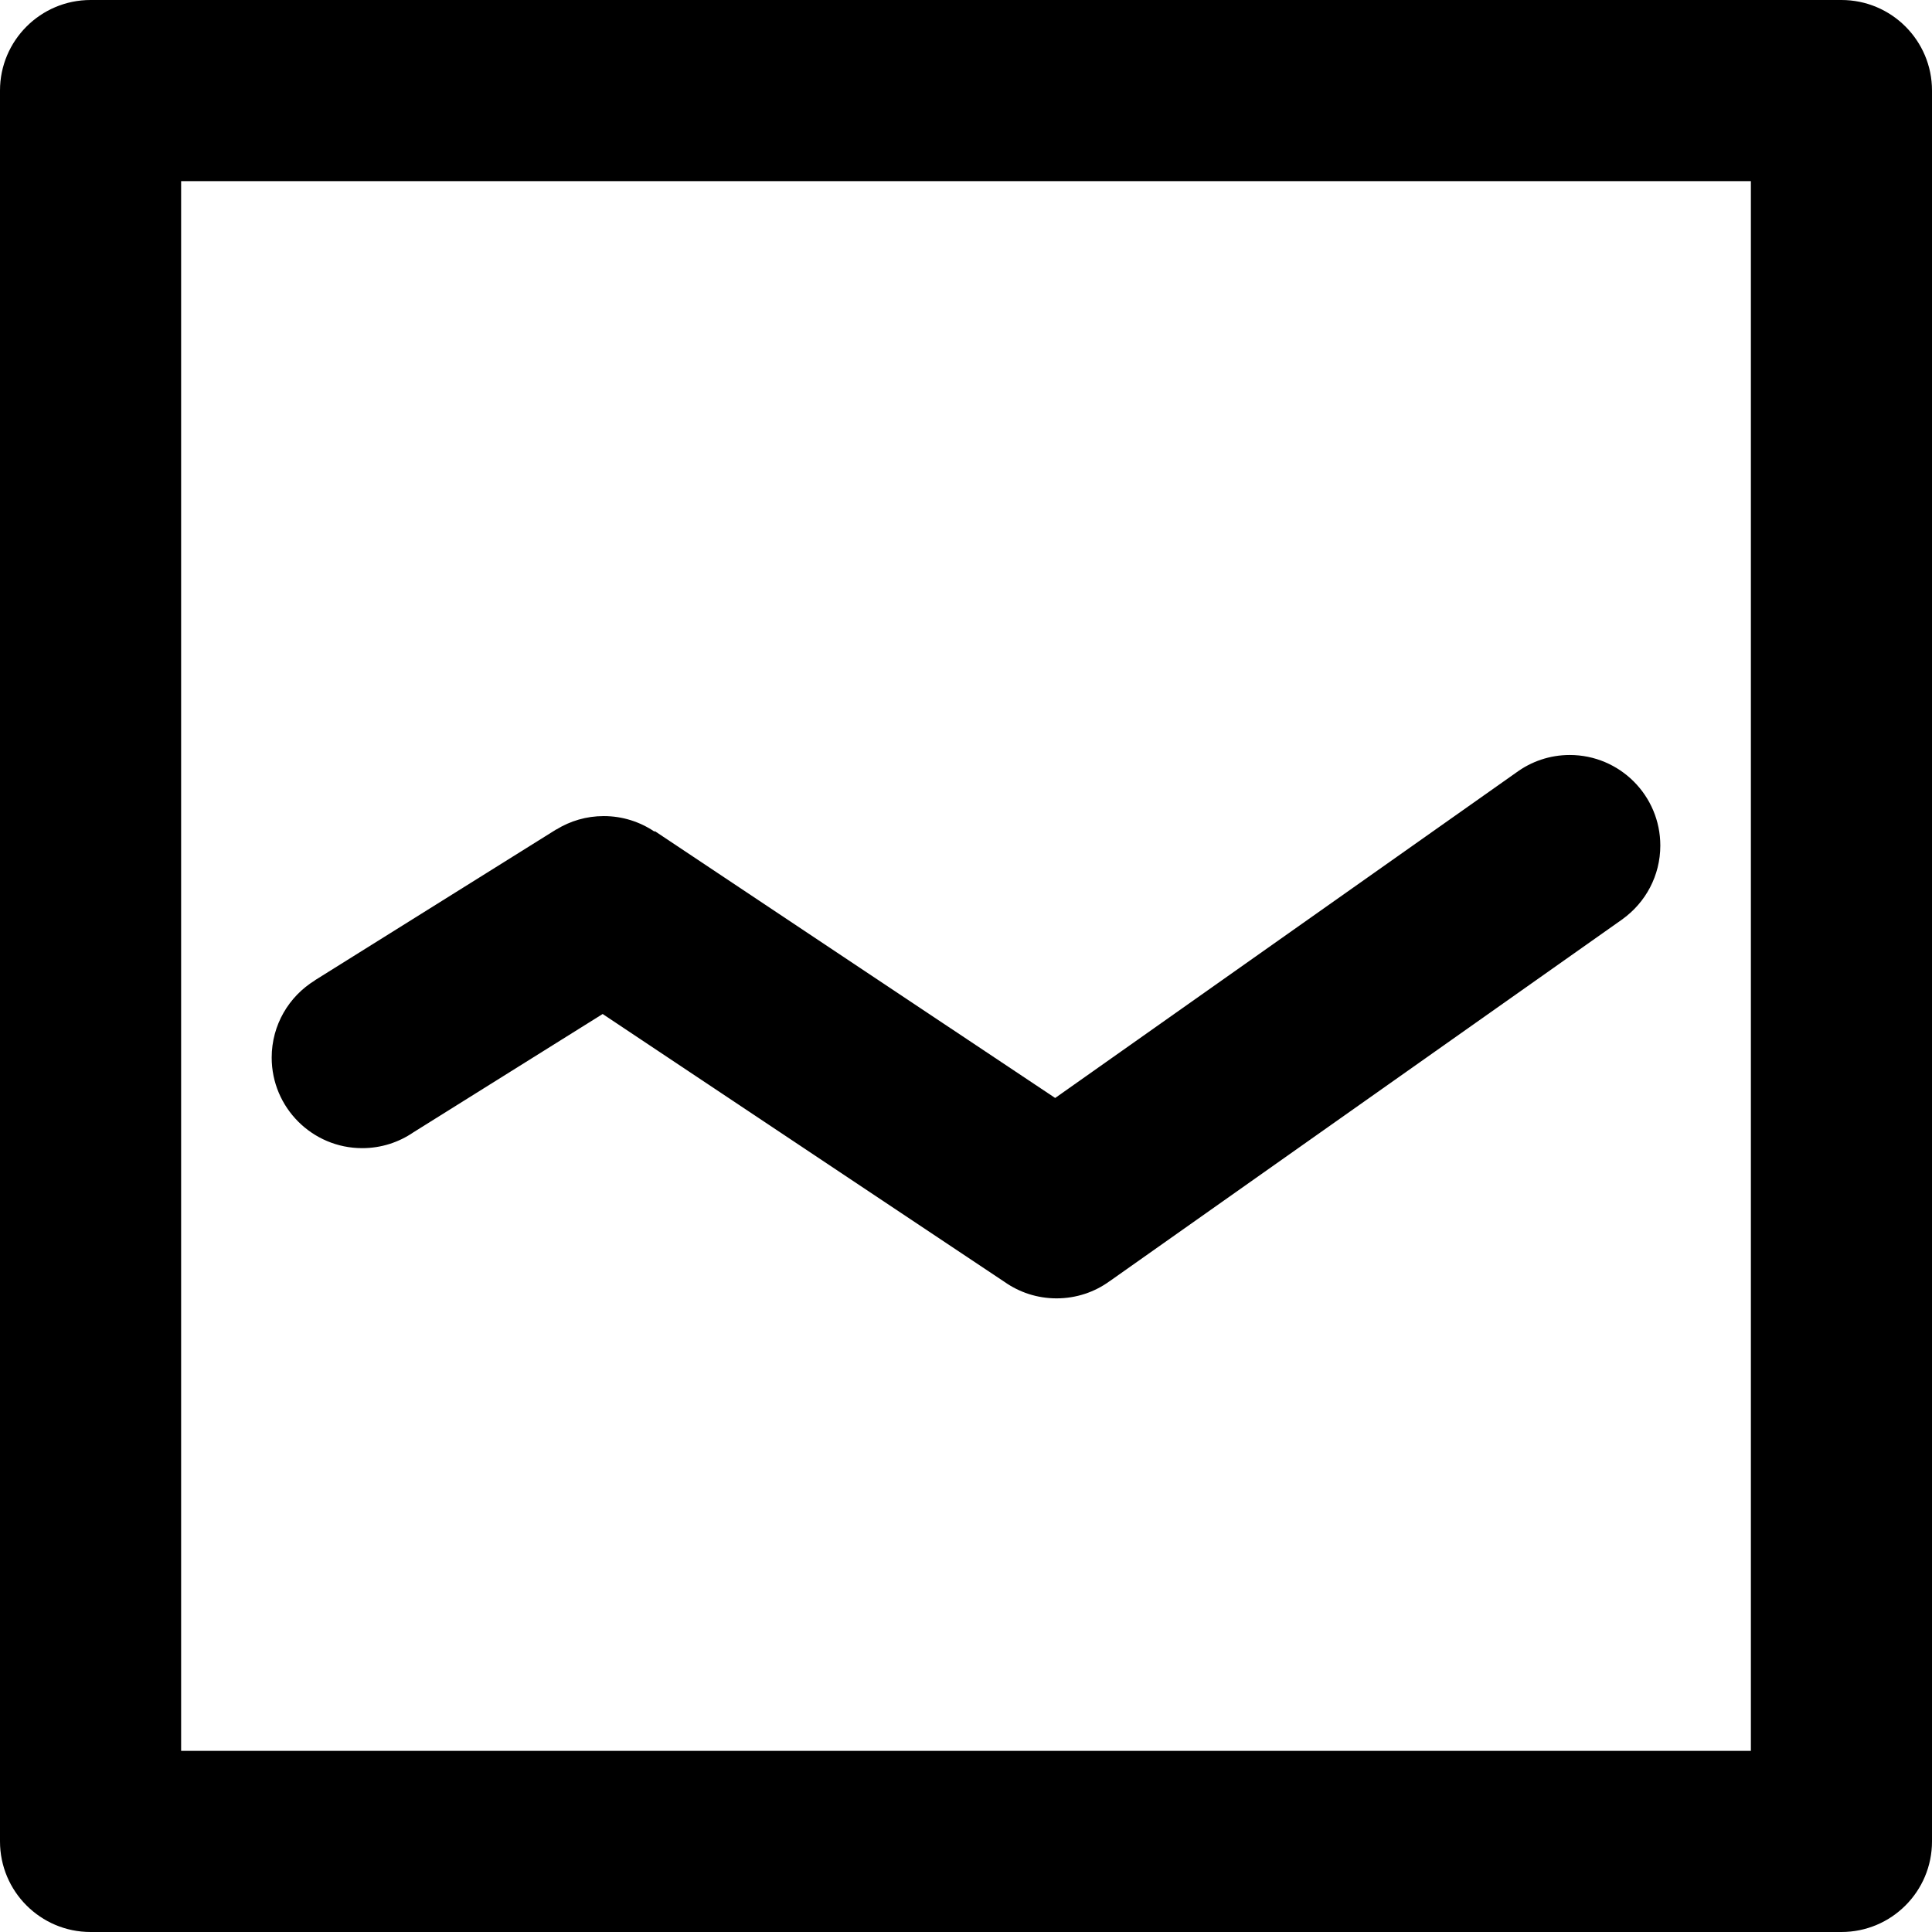
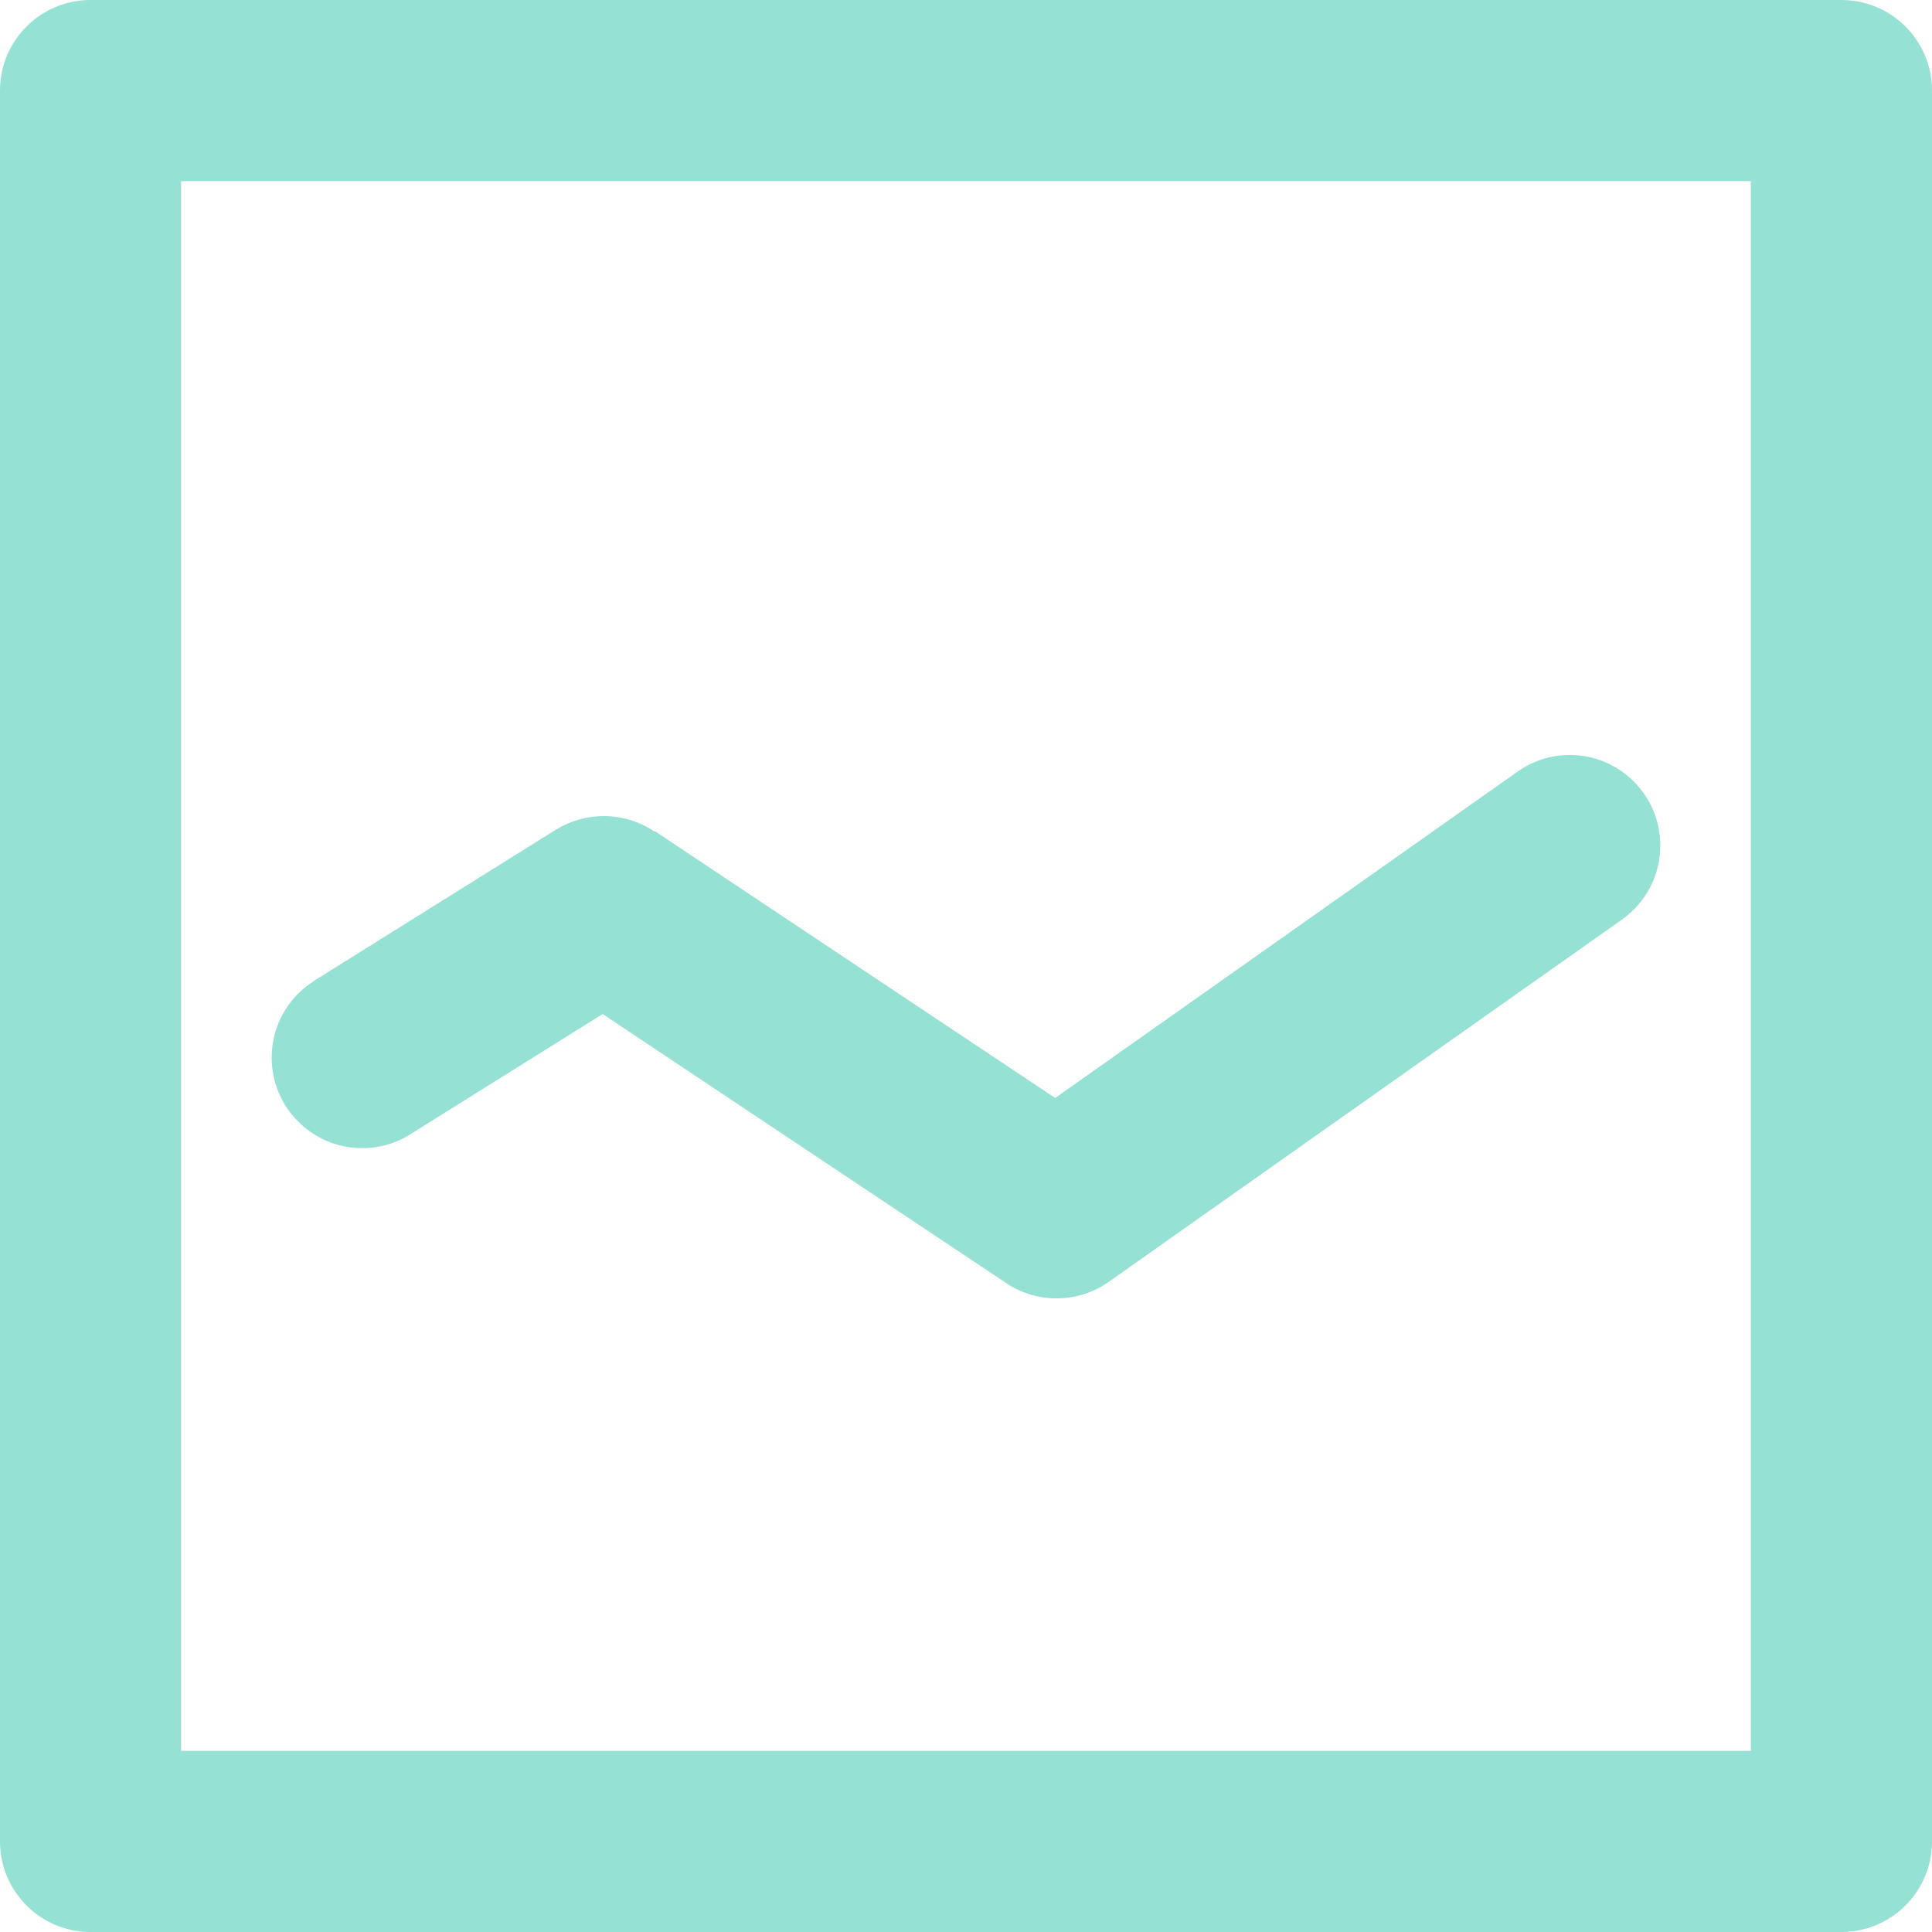
<svg xmlns="http://www.w3.org/2000/svg" viewvox="0 0 32 32">
-   <path d="M30.500,32.000 L1.500,32.000 C0.672,32.000 0.000,31.328 0.000,30.500 L0.000,1.499 C0.000,0.672 0.672,-0.000 1.500,-0.000 L30.500,-0.000 C31.328,-0.000 32.000,0.672 32.000,1.499 L32.000,30.500 C32.000,31.328 31.328,32.000 30.500,32.000 ZM29.000,3.000 L3.000,3.000 L3.000,29.000 L29.000,29.000 L29.000,3.000 ZM5.215,16.239 L5.215,16.237 L9.215,13.737 L9.215,13.739 C9.444,13.598 9.712,13.517 10.000,13.517 C10.311,13.517 10.600,13.612 10.840,13.774 L10.846,13.766 L17.477,18.186 L25.115,12.795 C25.363,12.613 25.669,12.505 26.000,12.505 C26.828,12.505 27.500,13.177 27.500,14.005 C27.500,14.505 27.255,14.948 26.878,15.221 L26.879,15.221 L18.379,21.221 L18.378,21.221 C18.132,21.400 17.828,21.505 17.500,21.505 C17.179,21.505 16.882,21.404 16.639,21.233 L9.982,16.795 L6.847,18.755 C6.606,18.920 6.314,19.017 6.000,19.017 C5.172,19.017 4.500,18.345 4.500,17.517 C4.500,16.976 4.786,16.503 5.215,16.239 Z" />
+   <path fill-rule="evenodd" fill="rgb(149, 225, 211)" d="M30.500,32.000 L1.500,32.000 C0.672,32.000 0.000,31.328 0.000,30.500 L0.000,1.499 C0.000,0.672 0.672,-0.000 1.500,-0.000 L30.500,-0.000 C31.328,-0.000 32.000,0.672 32.000,1.499 L32.000,30.500 C32.000,31.328 31.328,32.000 30.500,32.000 ZM29.000,3.000 L3.000,3.000 L3.000,29.000 L29.000,29.000 L29.000,3.000 ZM5.215,16.239 L5.215,16.237 L9.215,13.737 L9.215,13.739 C9.444,13.598 9.712,13.517 10.000,13.517 C10.311,13.517 10.600,13.612 10.840,13.774 L10.846,13.766 L17.477,18.186 L25.115,12.795 C25.363,12.613 25.669,12.505 26.000,12.505 C26.828,12.505 27.500,13.177 27.500,14.005 C27.500,14.505 27.255,14.948 26.878,15.221 L26.879,15.221 L18.379,21.221 L18.378,21.221 C18.132,21.400 17.828,21.505 17.500,21.505 C17.179,21.505 16.882,21.404 16.639,21.233 L9.982,16.795 L6.847,18.755 C6.606,18.920 6.314,19.017 6.000,19.017 C5.172,19.017 4.500,18.345 4.500,17.517 C4.500,16.976 4.786,16.503 5.215,16.239 Z" />
</svg>
